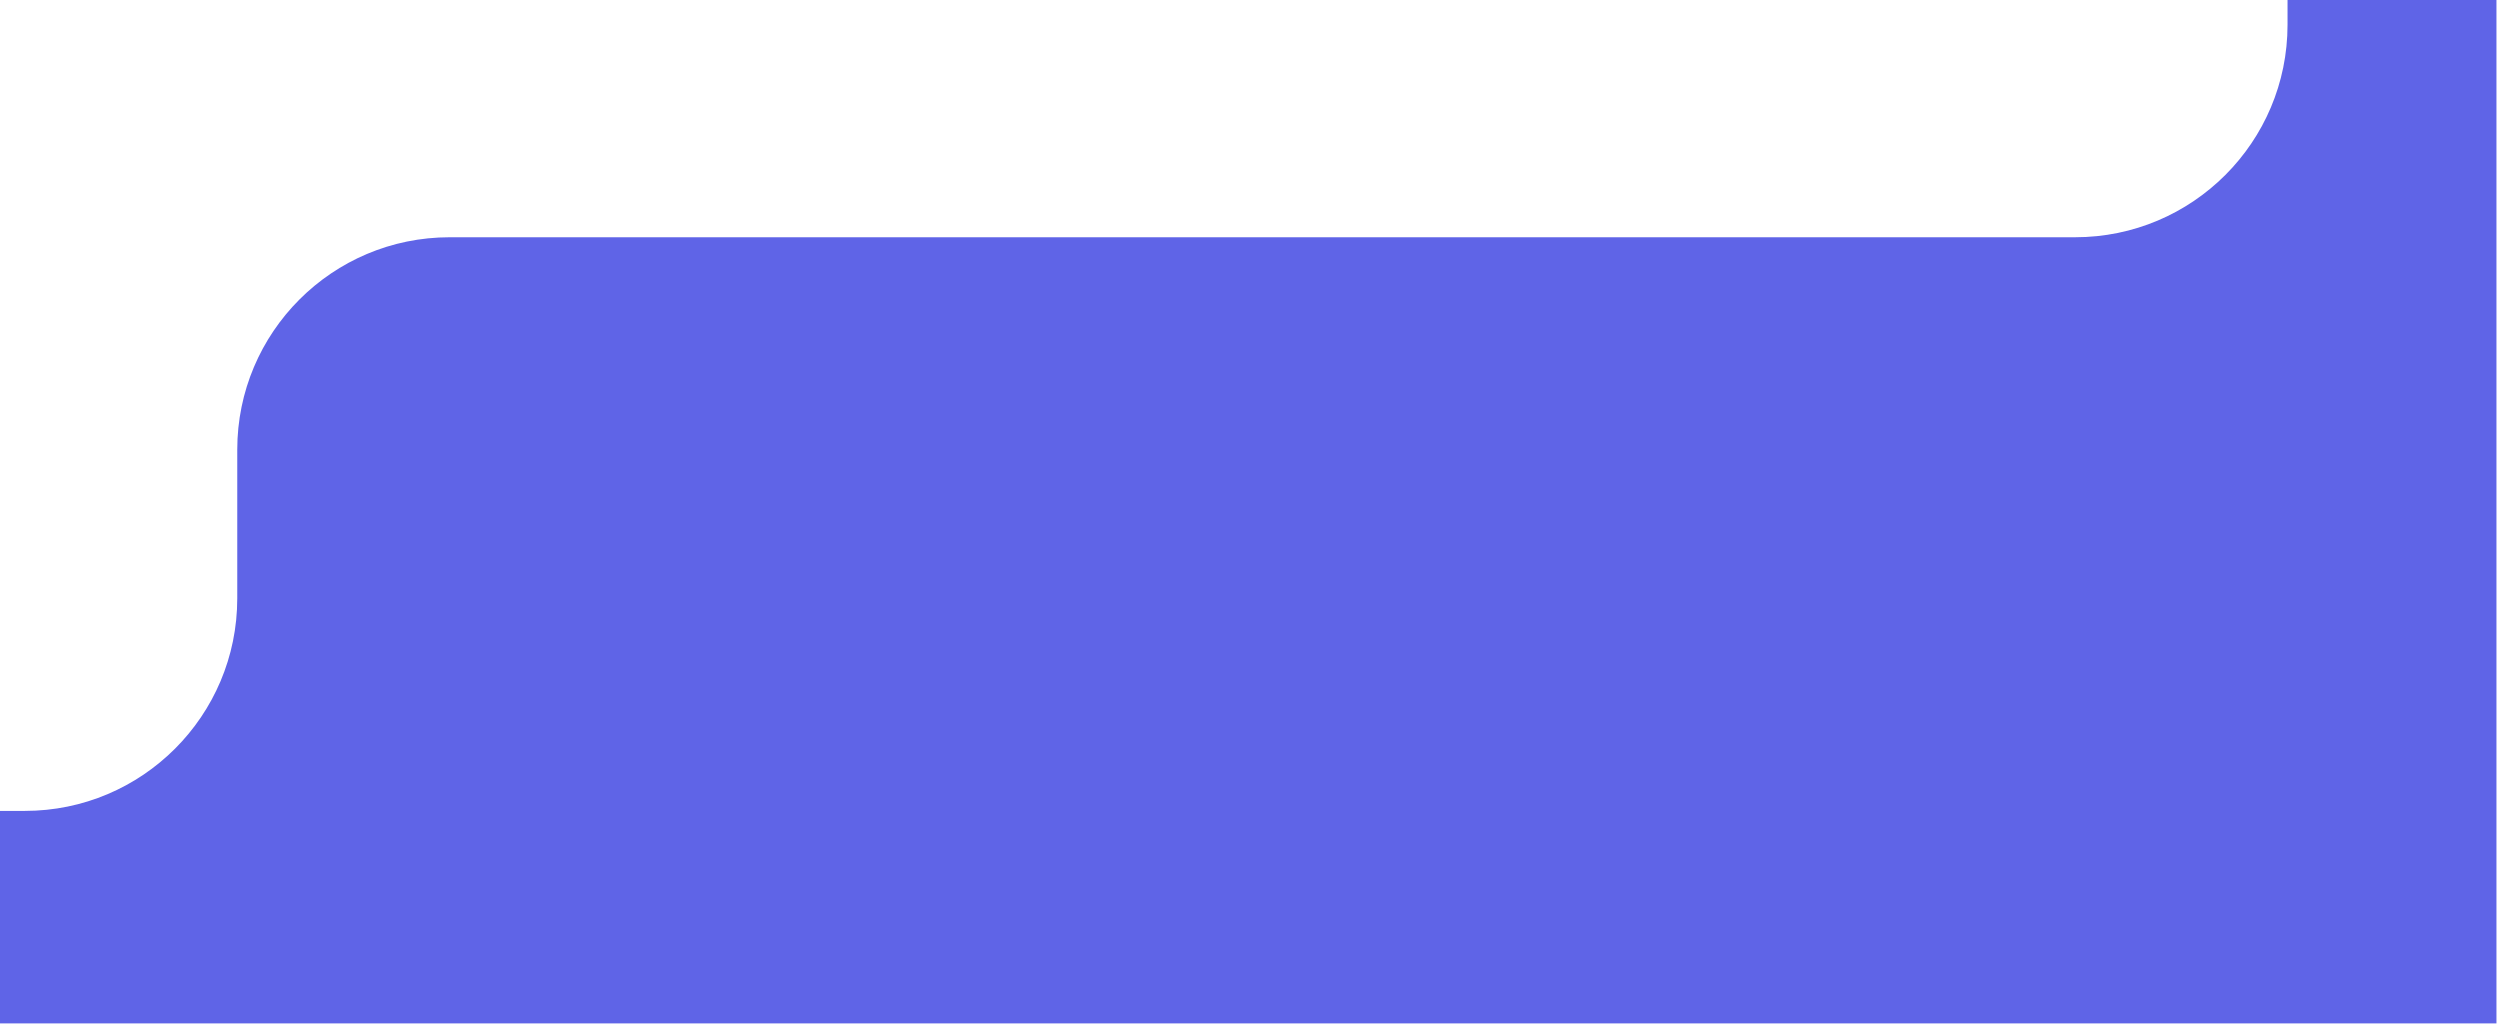
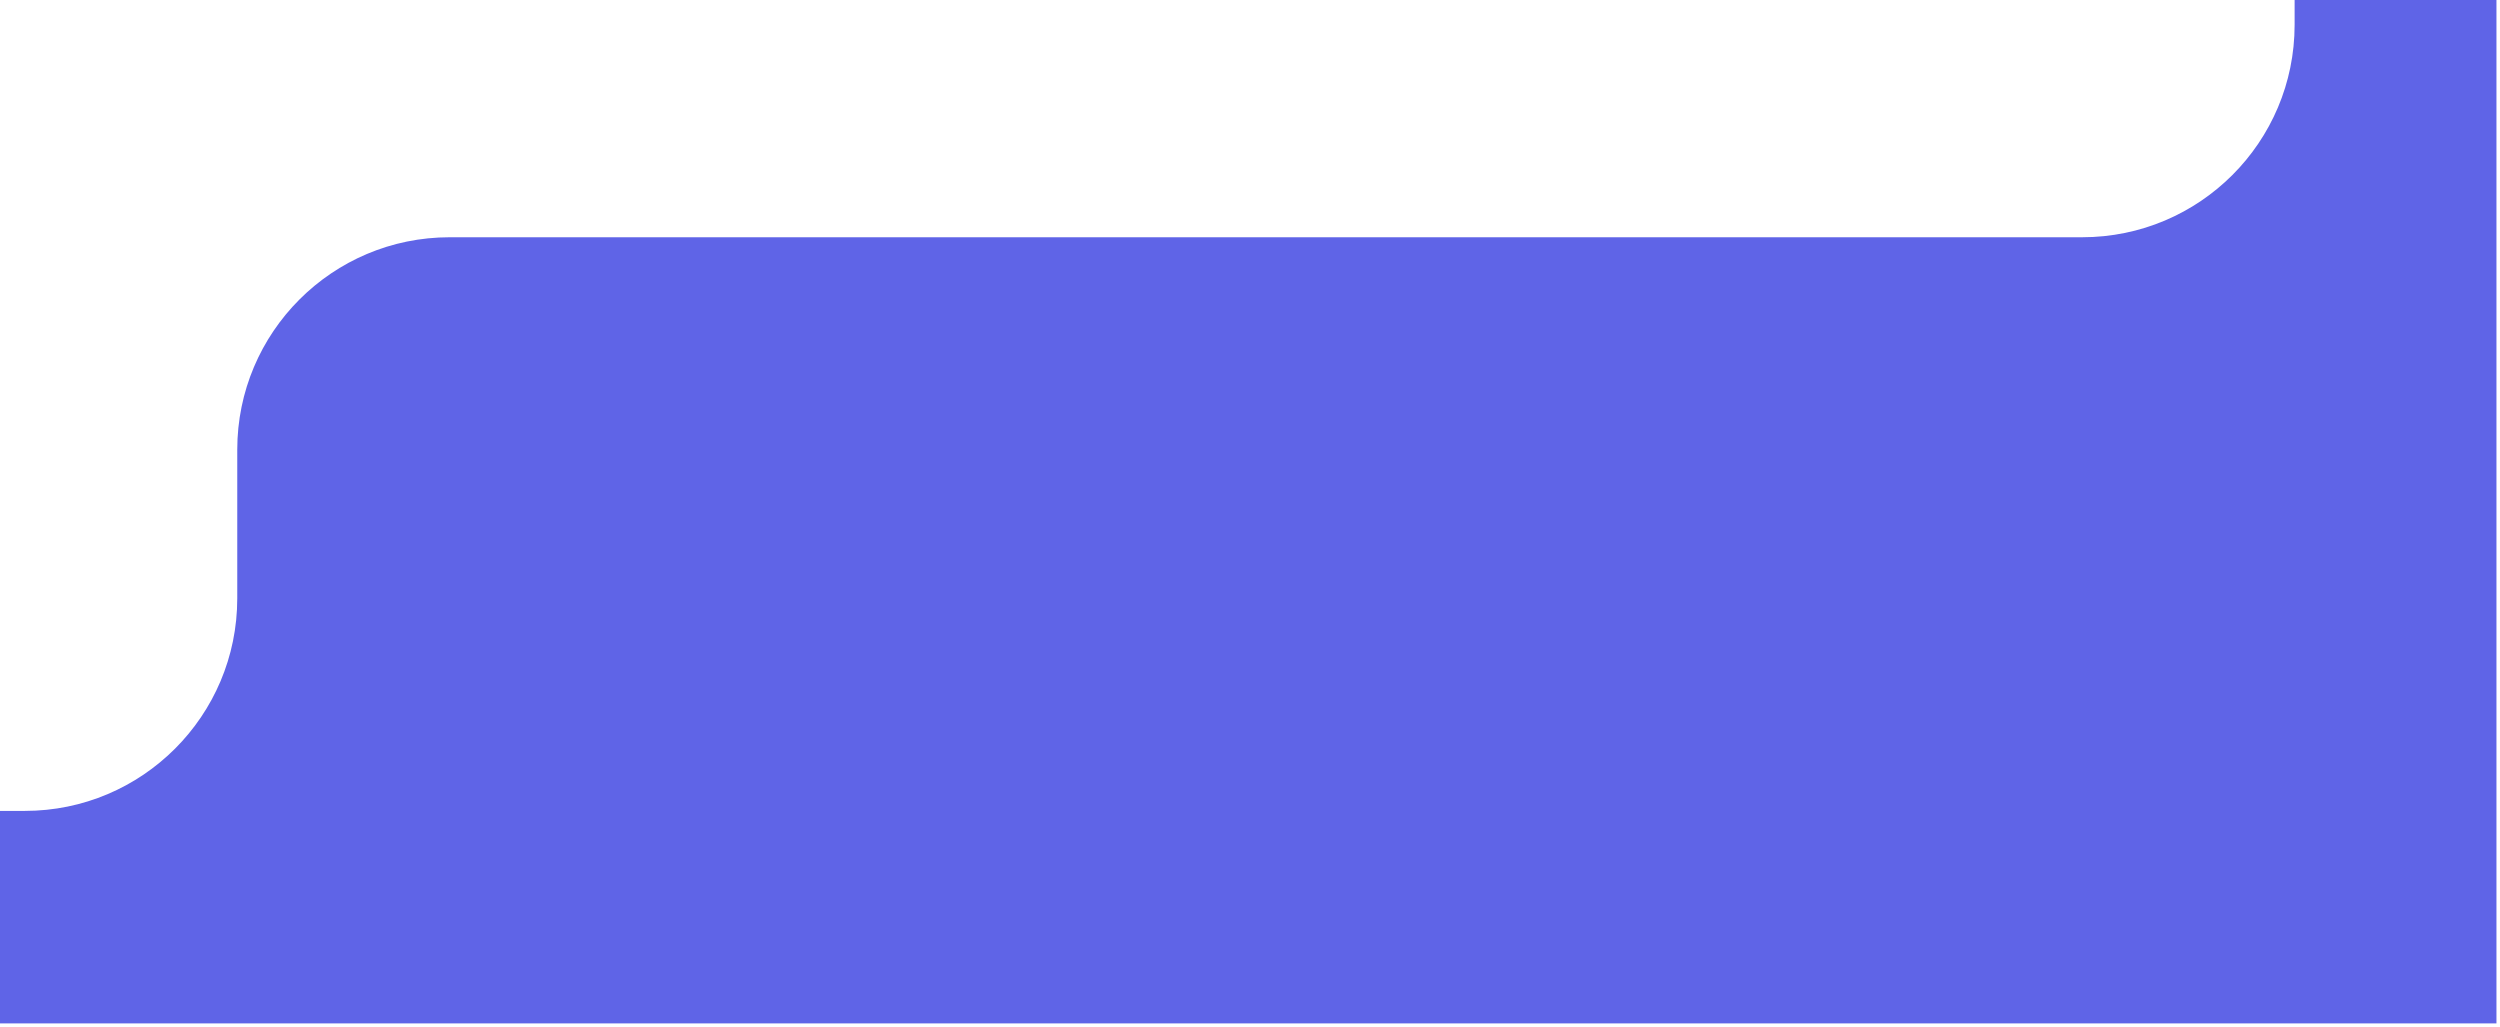
<svg xmlns="http://www.w3.org/2000/svg" width="353" height="145" viewBox="0 0 353 145" fill="none">
-   <path d="M323 3.5V0H352.5V144.5H0V114.5H3.5C20.069 114.5 33.5 101.069 33.5 84.5V63.5C33.5 46.931 46.931 33.5 63.5 33.5H293C309.569 33.5 323 20.069 323 3.5Z" fill="#5F64E7" />
+   <path d="M324 3.5V0H352.5V144.5H0V114.5H3.5C20.069 114.5 33.5 101.069 33.5 84.5V63.5C33.5 46.931 46.931 33.5 63.5 33.5H294C310.569 33.5 324 20.069 324 3.5Z" fill="#5F64E7" />
</svg>
